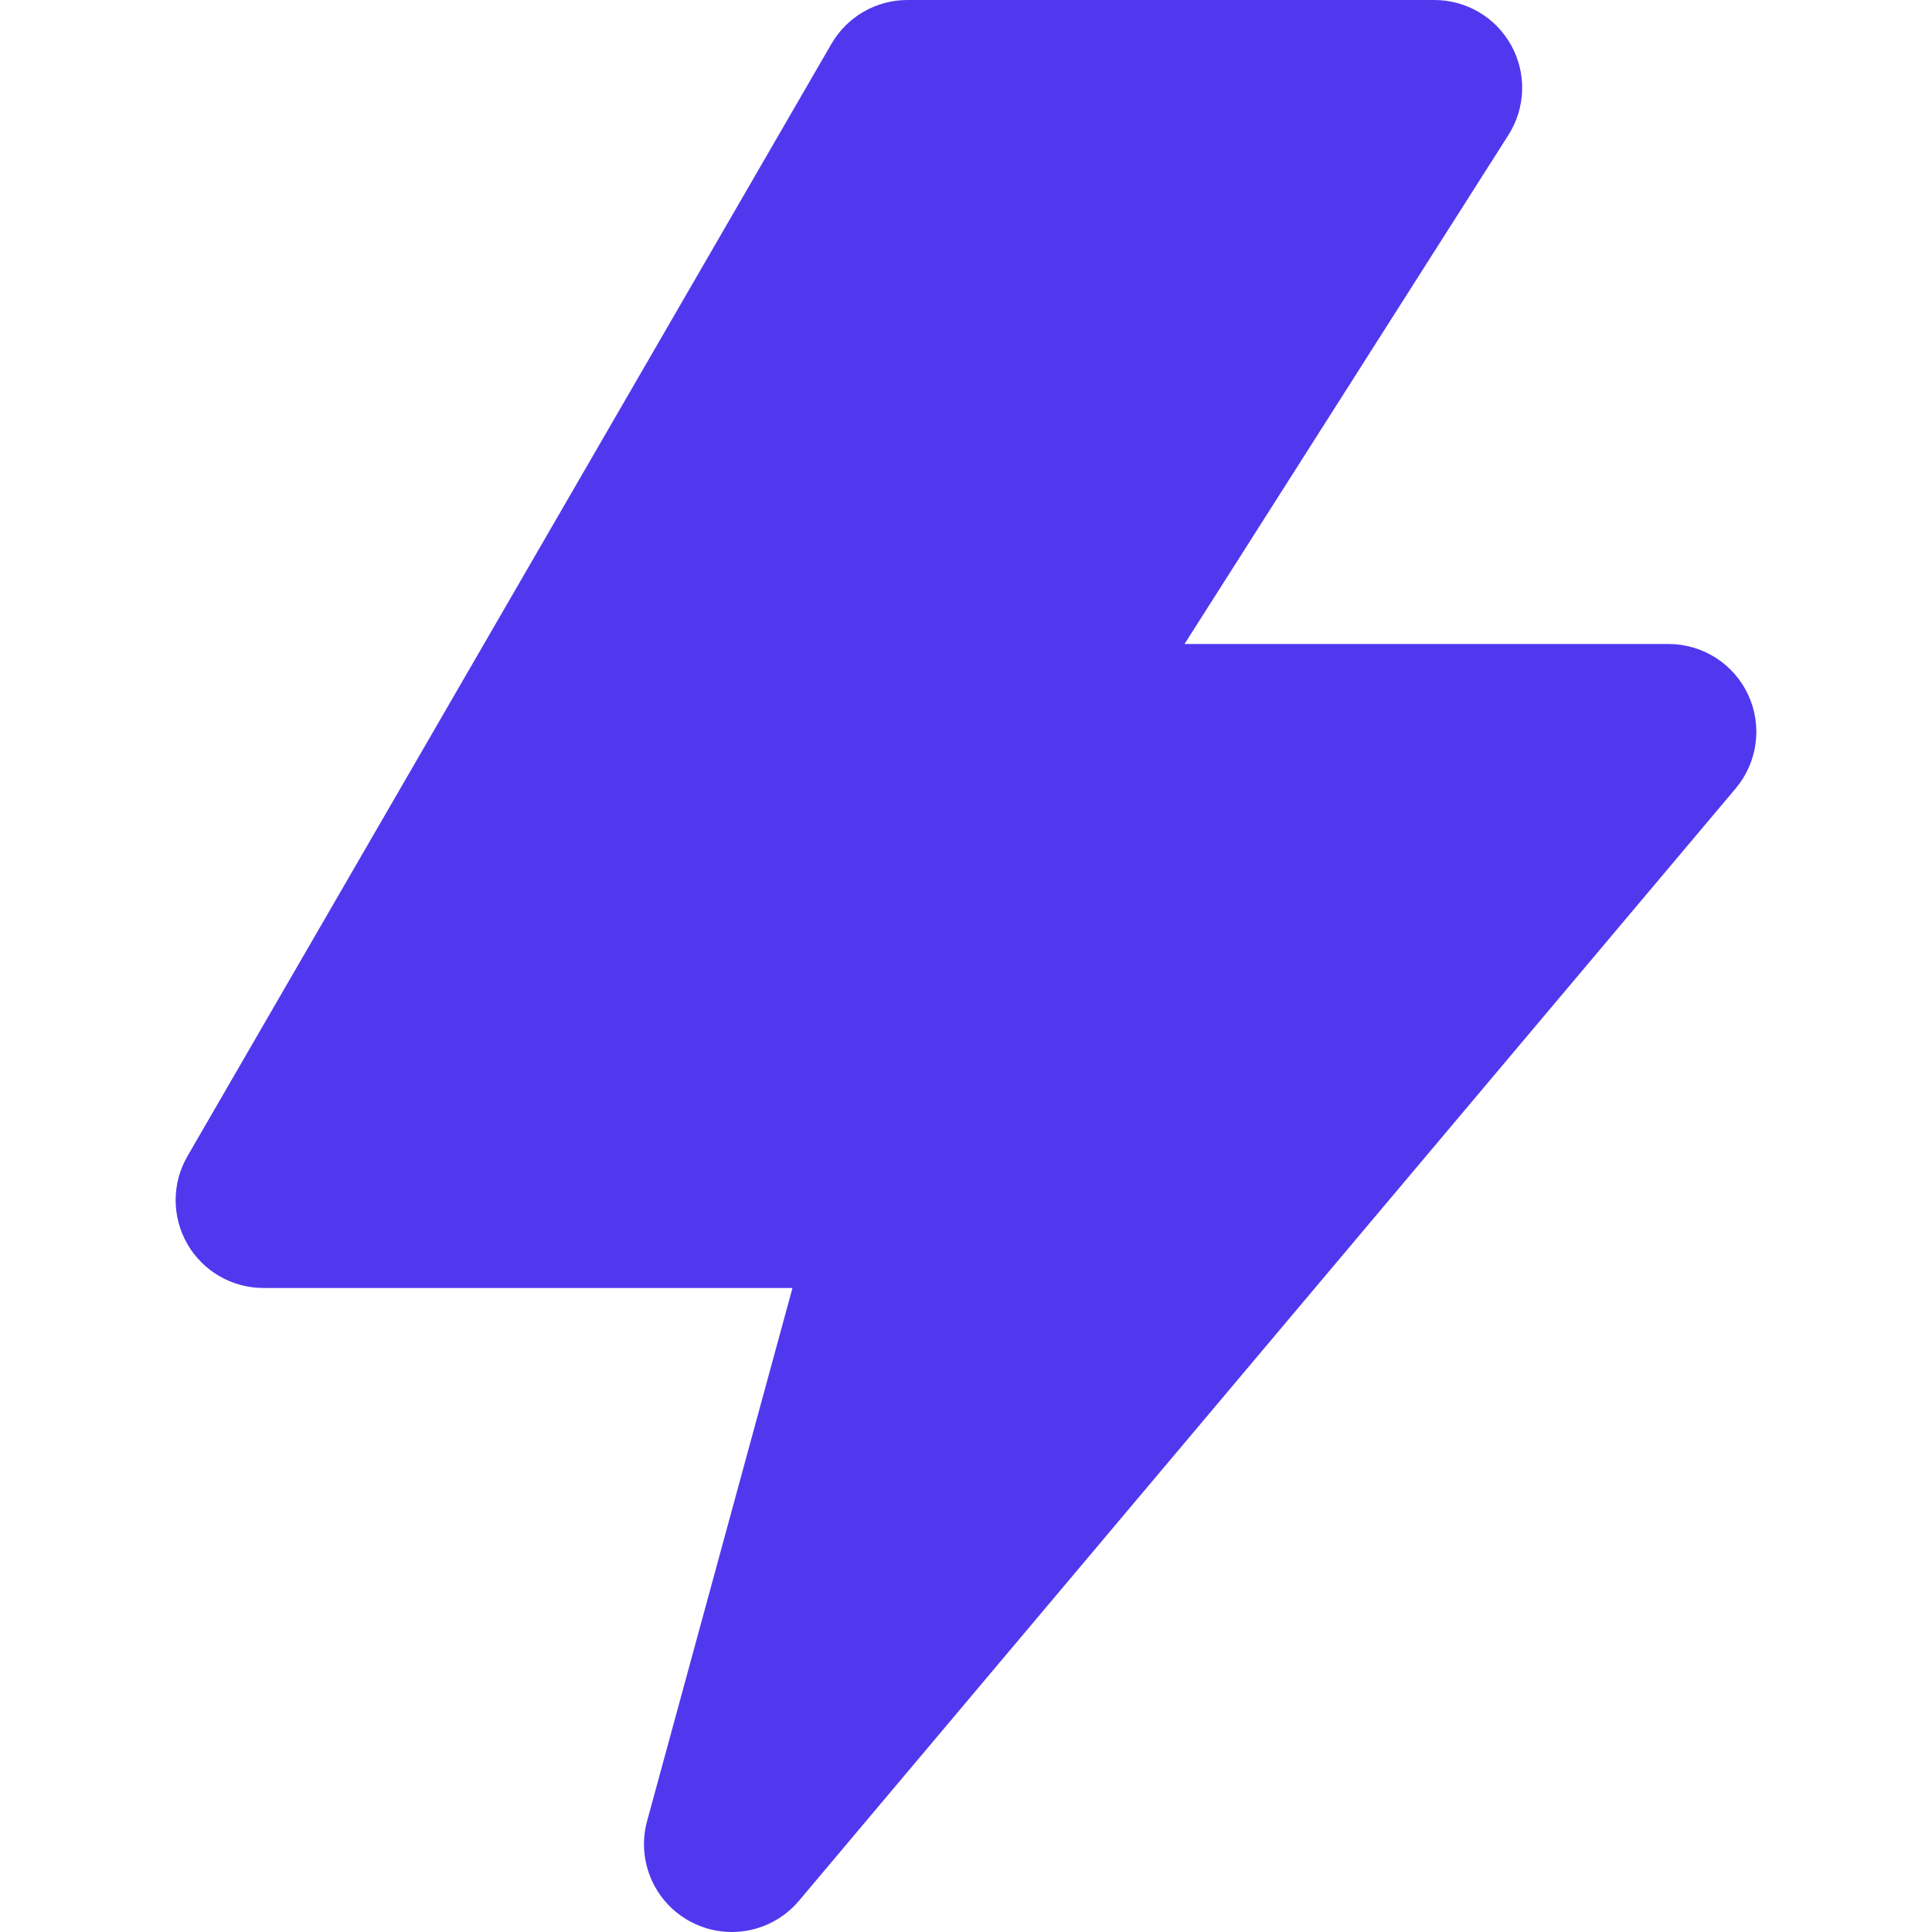
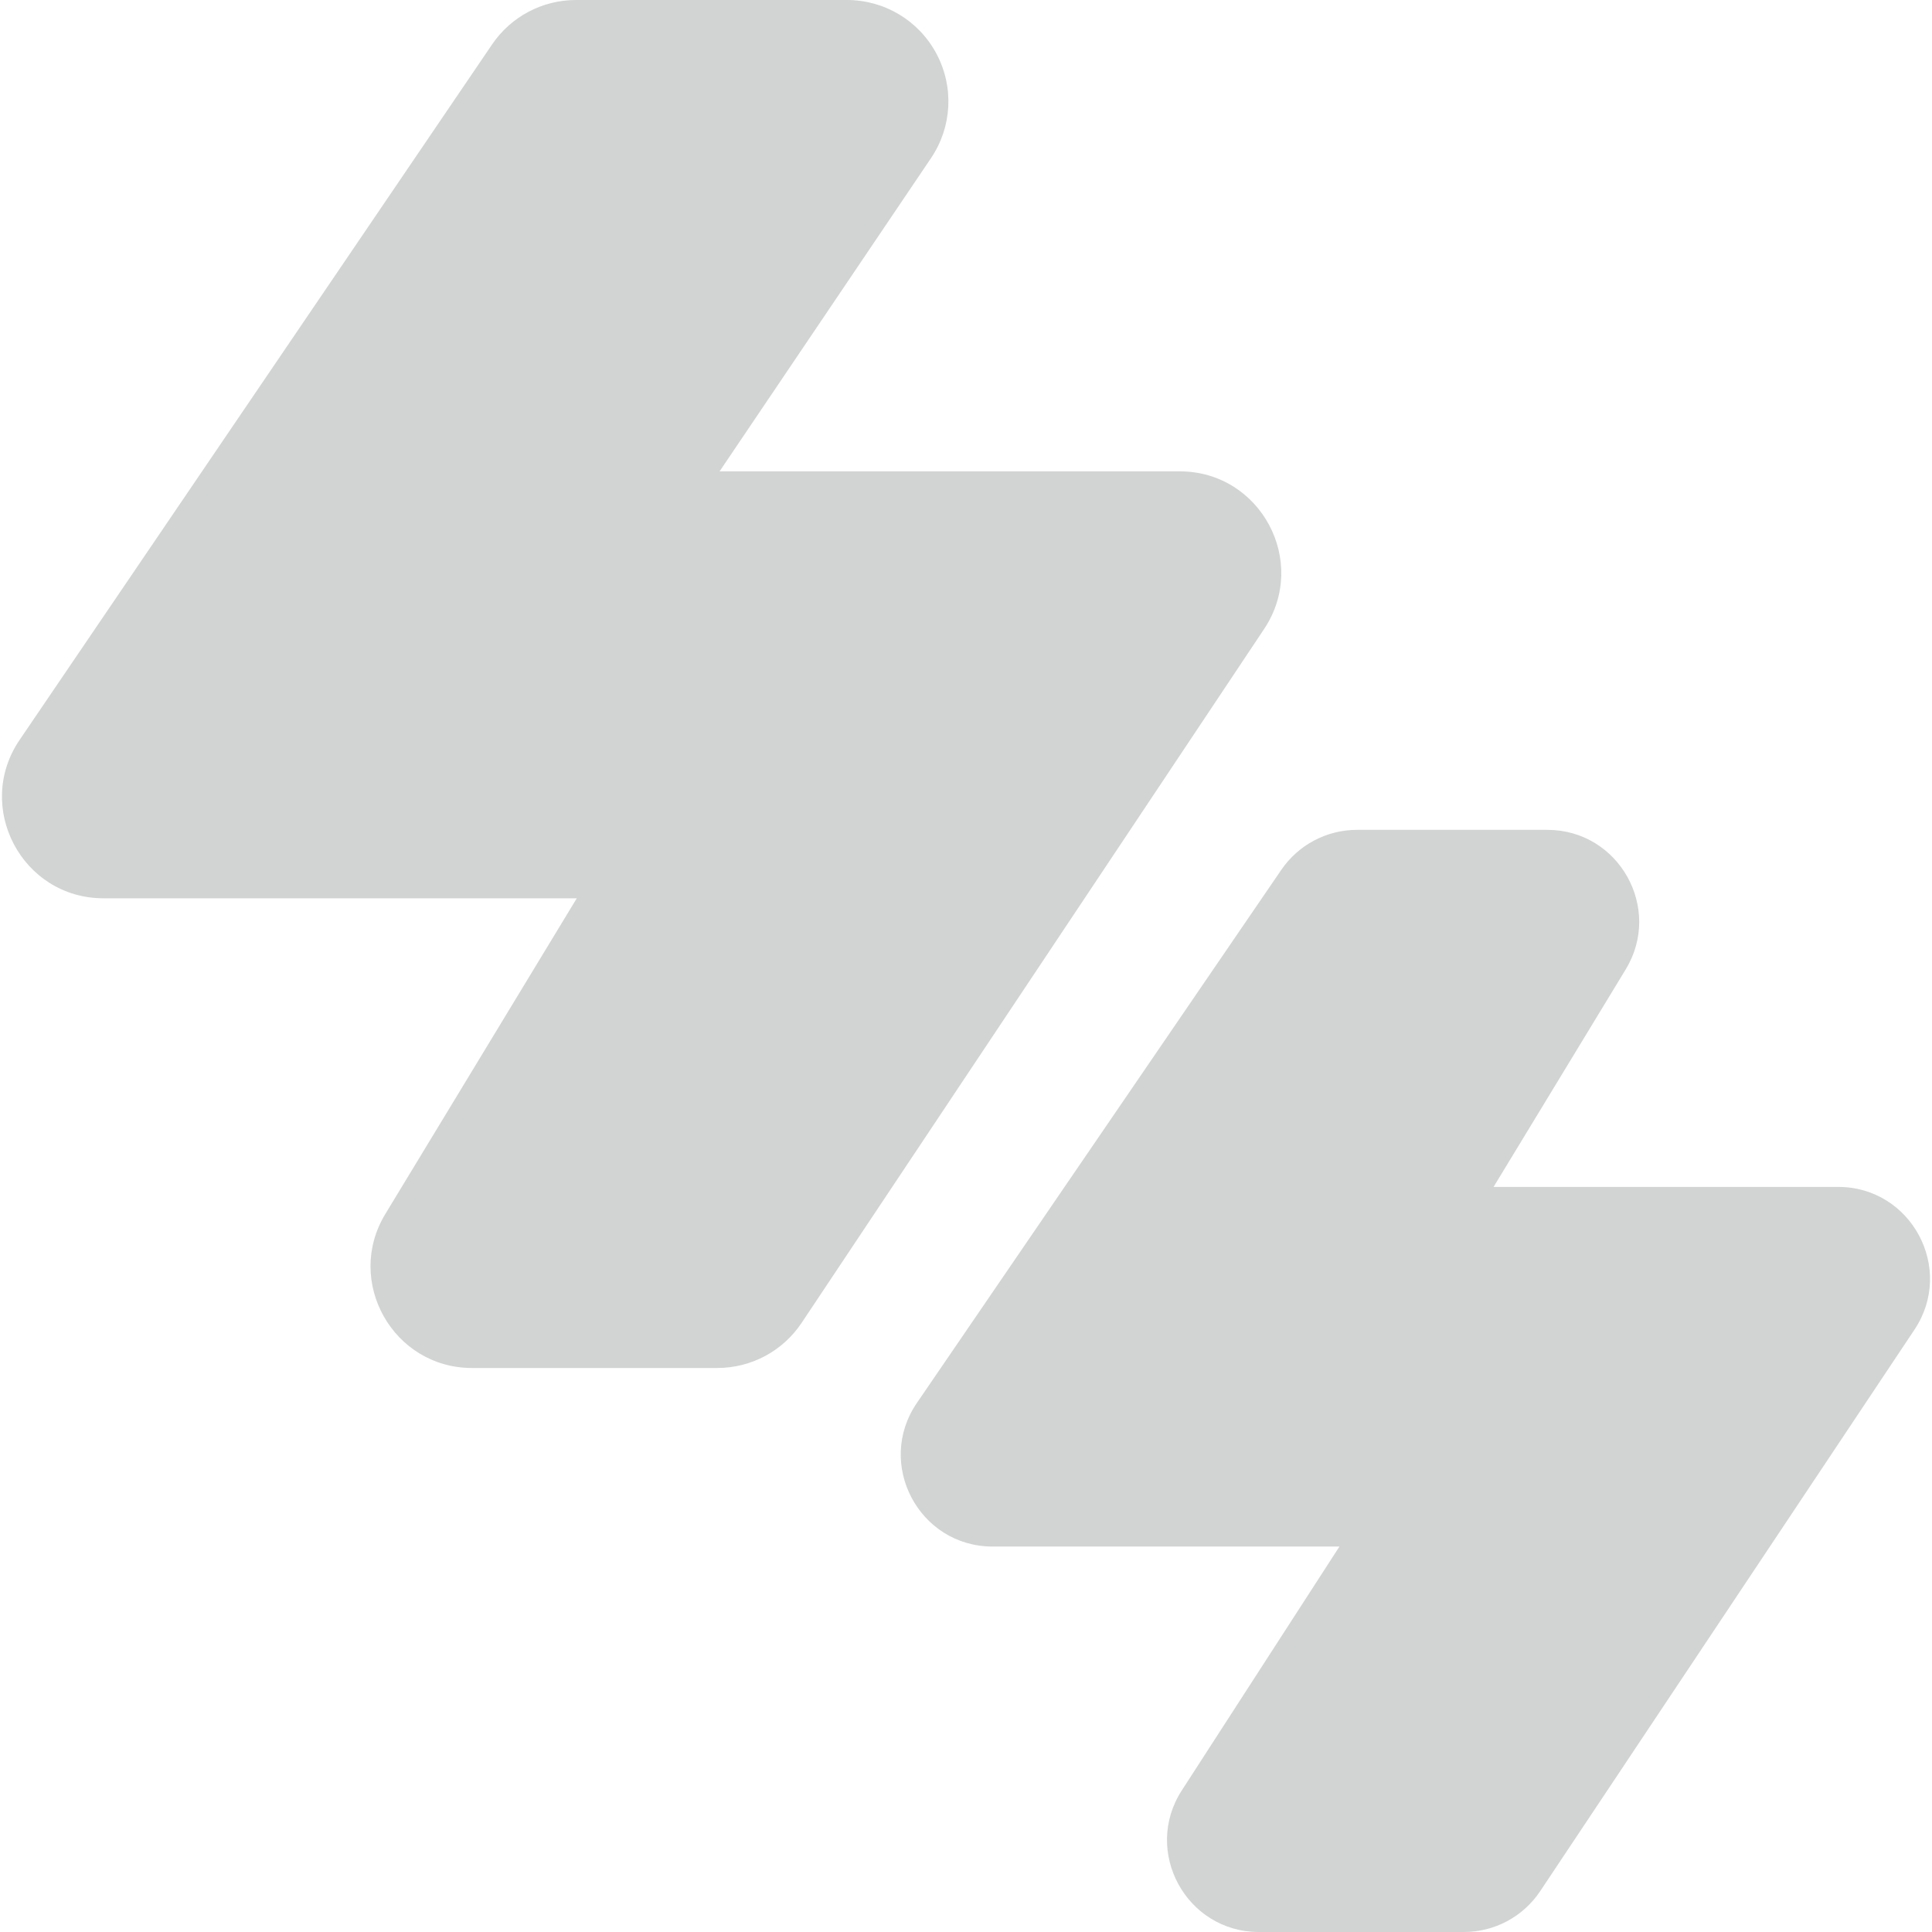
- <svg xmlns="http://www.w3.org/2000/svg" version="1.1" id="Layer_1" x="0px" y="0px" viewBox="0 0 330.001 330.001" style="enable-background:new 0 0 330.001 330.001;" xml:space="preserve">
-   <g id="XMLID_312_">
-     <path style="fill:#5138ee;" id="XMLID_333_" d="M118.032,328.283c2.208,1.158,4.596,1.718,6.961,1.718c4.313,0,8.552-1.86,11.48-5.339l160-190   c3.758-4.463,4.588-10.699,2.127-15.989C296.139,113.383,290.834,110,285,110h-82.675l55.33-86.947   c2.939-4.619,3.128-10.472,0.494-15.271C255.515,2.982,250.475,0,245,0h-90c-5.353,0-10.3,2.852-12.981,7.484l-110,190   c-2.687,4.641-2.692,10.362-0.014,15.008C34.684,217.138,39.638,220,45,220h90.361l-24.833,91.053   C108.676,317.846,111.797,325.014,118.032,328.283z" />
+ <svg xmlns="http://www.w3.org/2000/svg" id="Capa_1" enable-background="new 0 0 512 512" height="512" viewBox="0 0 512 512" width="512">
+   <g>
+     <path style="fill:#d2d3d3;" d="m312.65 124.915h-121.953l56.031-83.009c5.573-8.256 6.131-18.85 1.456-27.645s-13.768-14.261-23.73-14.261h-71.817c-8.911 0-17.22 4.4-22.228 11.771l-125.168 184.251c-12.172 17.808.594 42.033 22.182 42.033h125.428l-50.738 83.672c-10.839 17.876 2.06 40.805 22.977 40.805h64.992c9.005 0 17.364-4.474 22.36-11.967l122.566-183.878c11.892-17.841-.927-41.772-22.358-41.772z" />
+     <path style="fill:#d2d3d3;" d="m487.126 314.544h-91.315l35.035-57.673c9.829-16.181-1.849-36.952-20.789-36.952h-50.417c-8.037 0-15.543 3.961-20.08 10.597l-96.581 141.287c-11.019 16.122.54 38.049 20.08 38.049h91.906l-41.772 64.618c-10.451 16.167 1.181 37.53 20.427 37.53h54.314c8.152 0 15.717-4.049 20.24-10.833l99.191-148.81c10.764-16.148-.838-37.813-20.239-37.813z" />
  </g>
-   <g>
- </g>
-   <g>
- </g>
-   <g>
- </g>
-   <g>
- </g>
-   <g>
- </g>
-   <g>
- </g>
-   <g>
- </g>
-   <g>
- </g>
-   <g>
- </g>
-   <g>
- </g>
-   <g>
- </g>
-   <g>
- </g>
-   <g>
- </g>
-   <g>
- </g>
-   <g>
- </g>
</svg>
